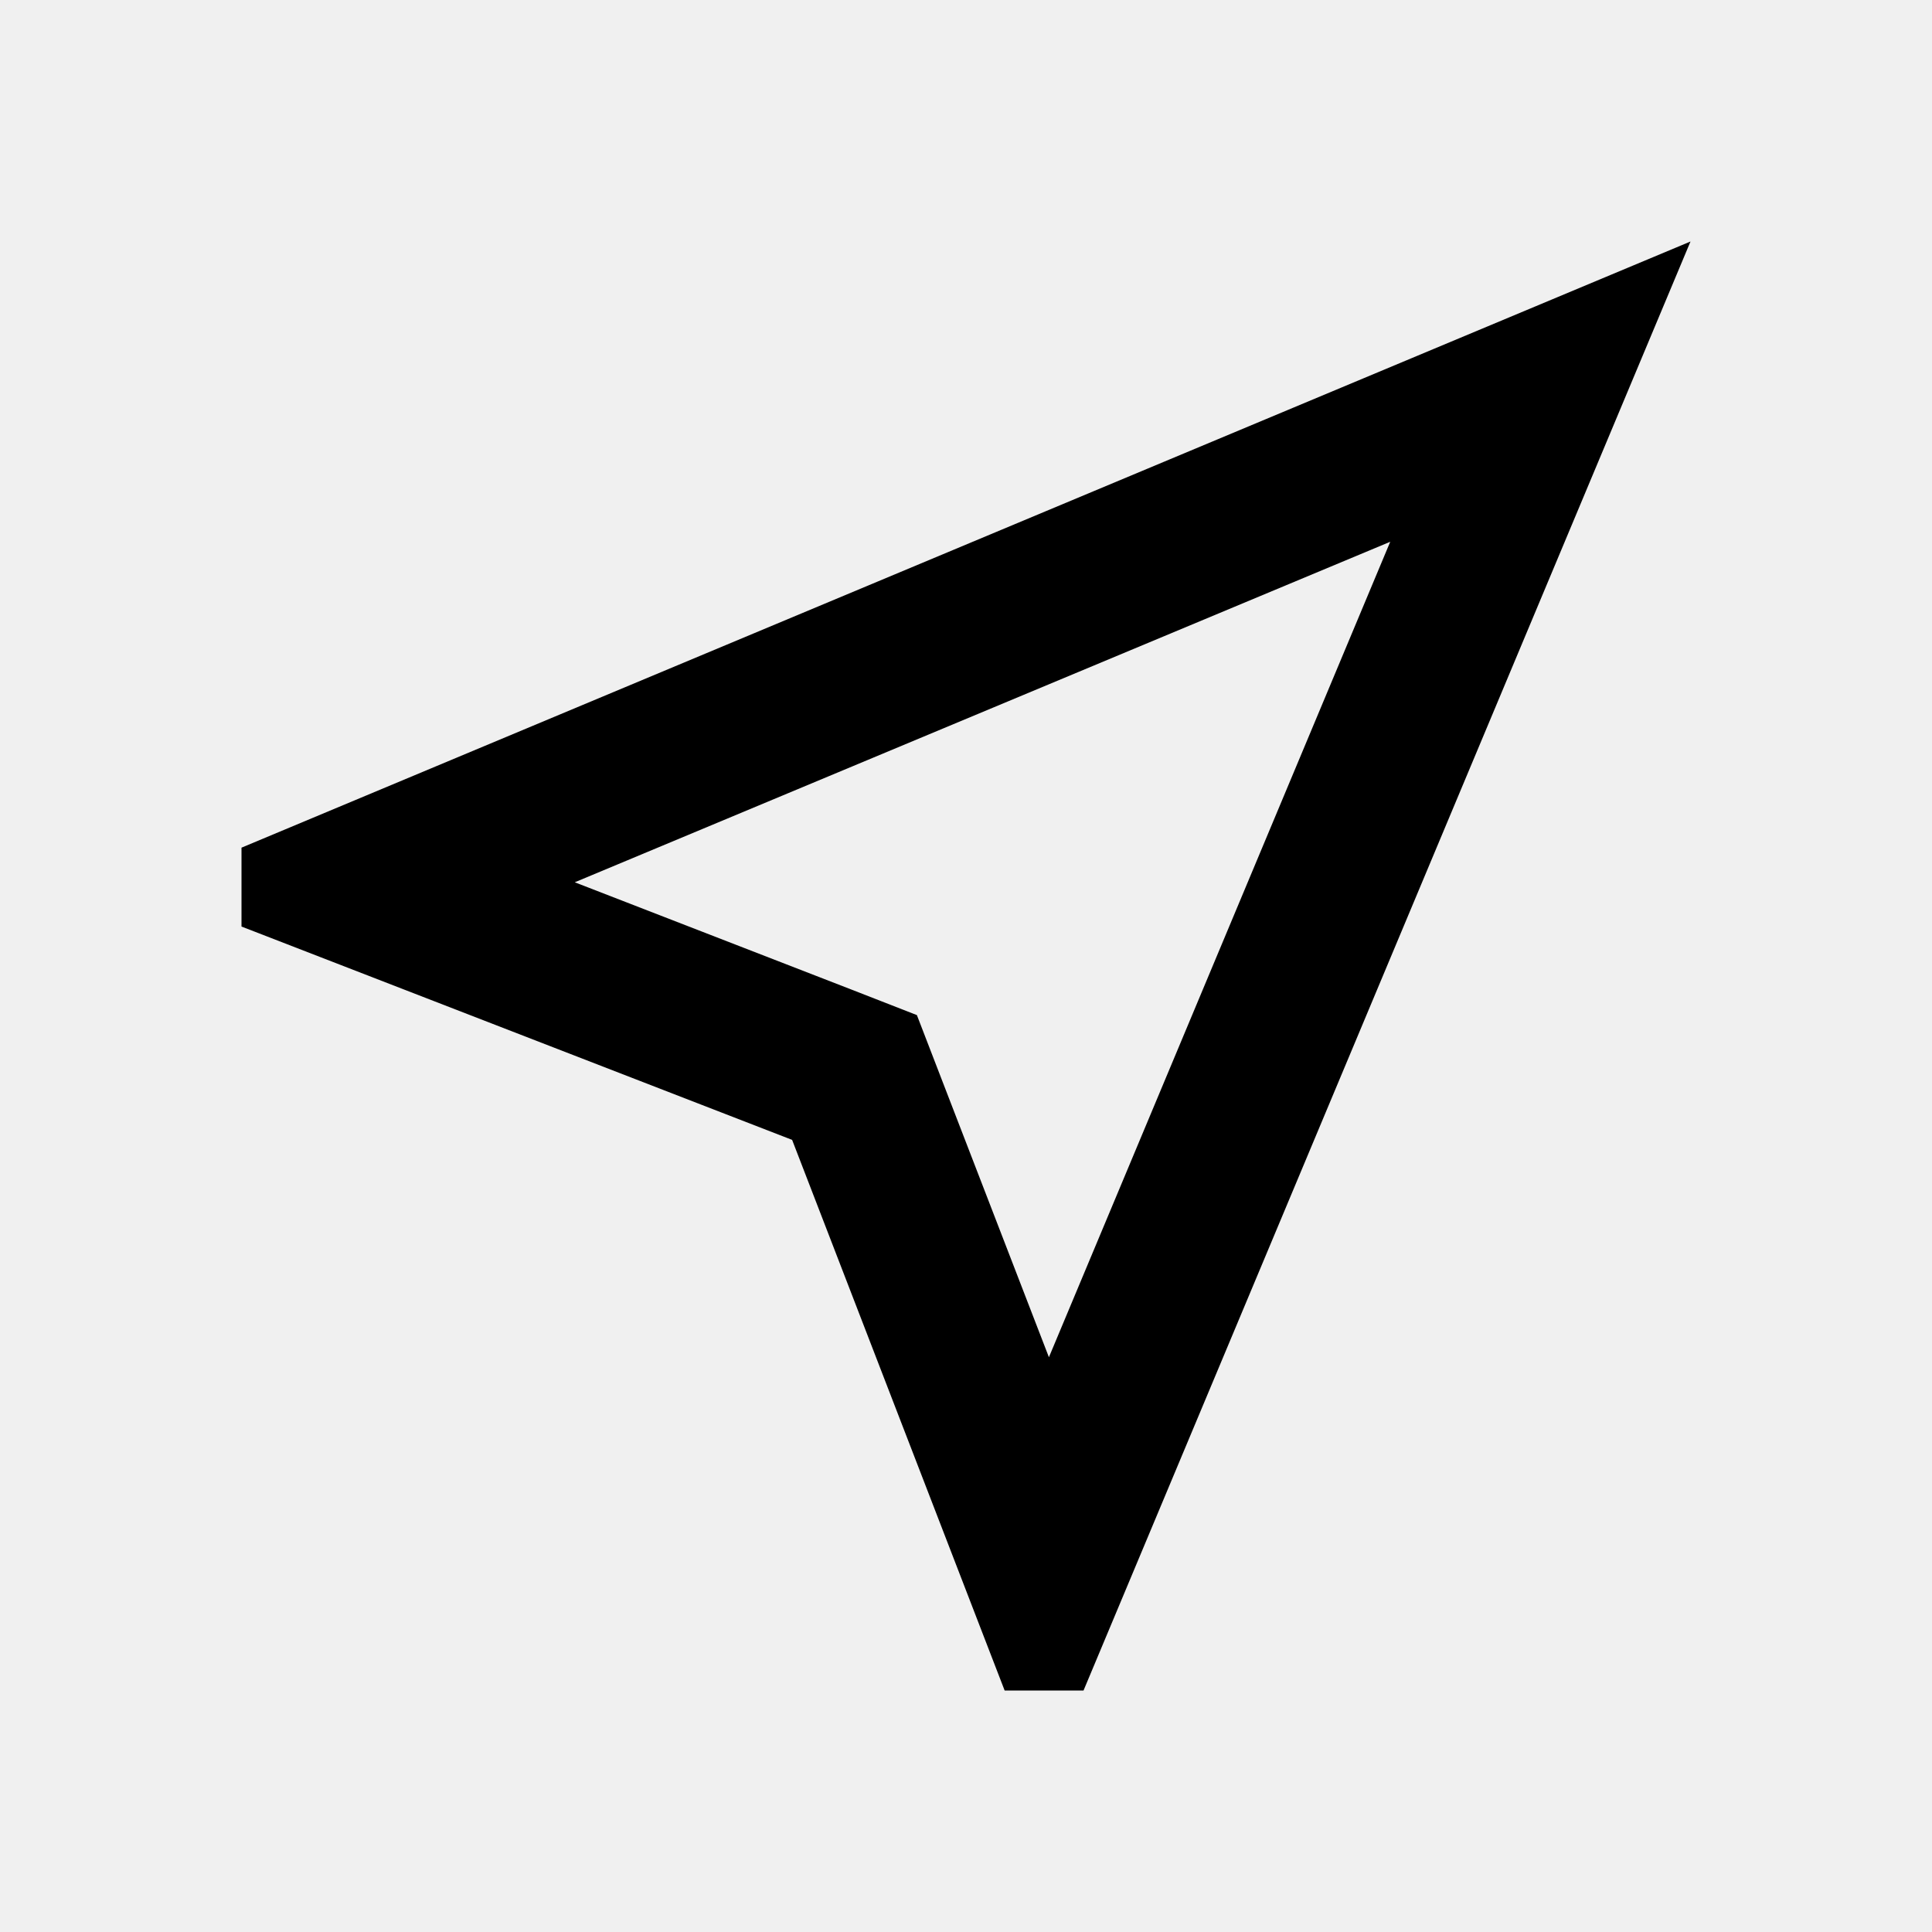
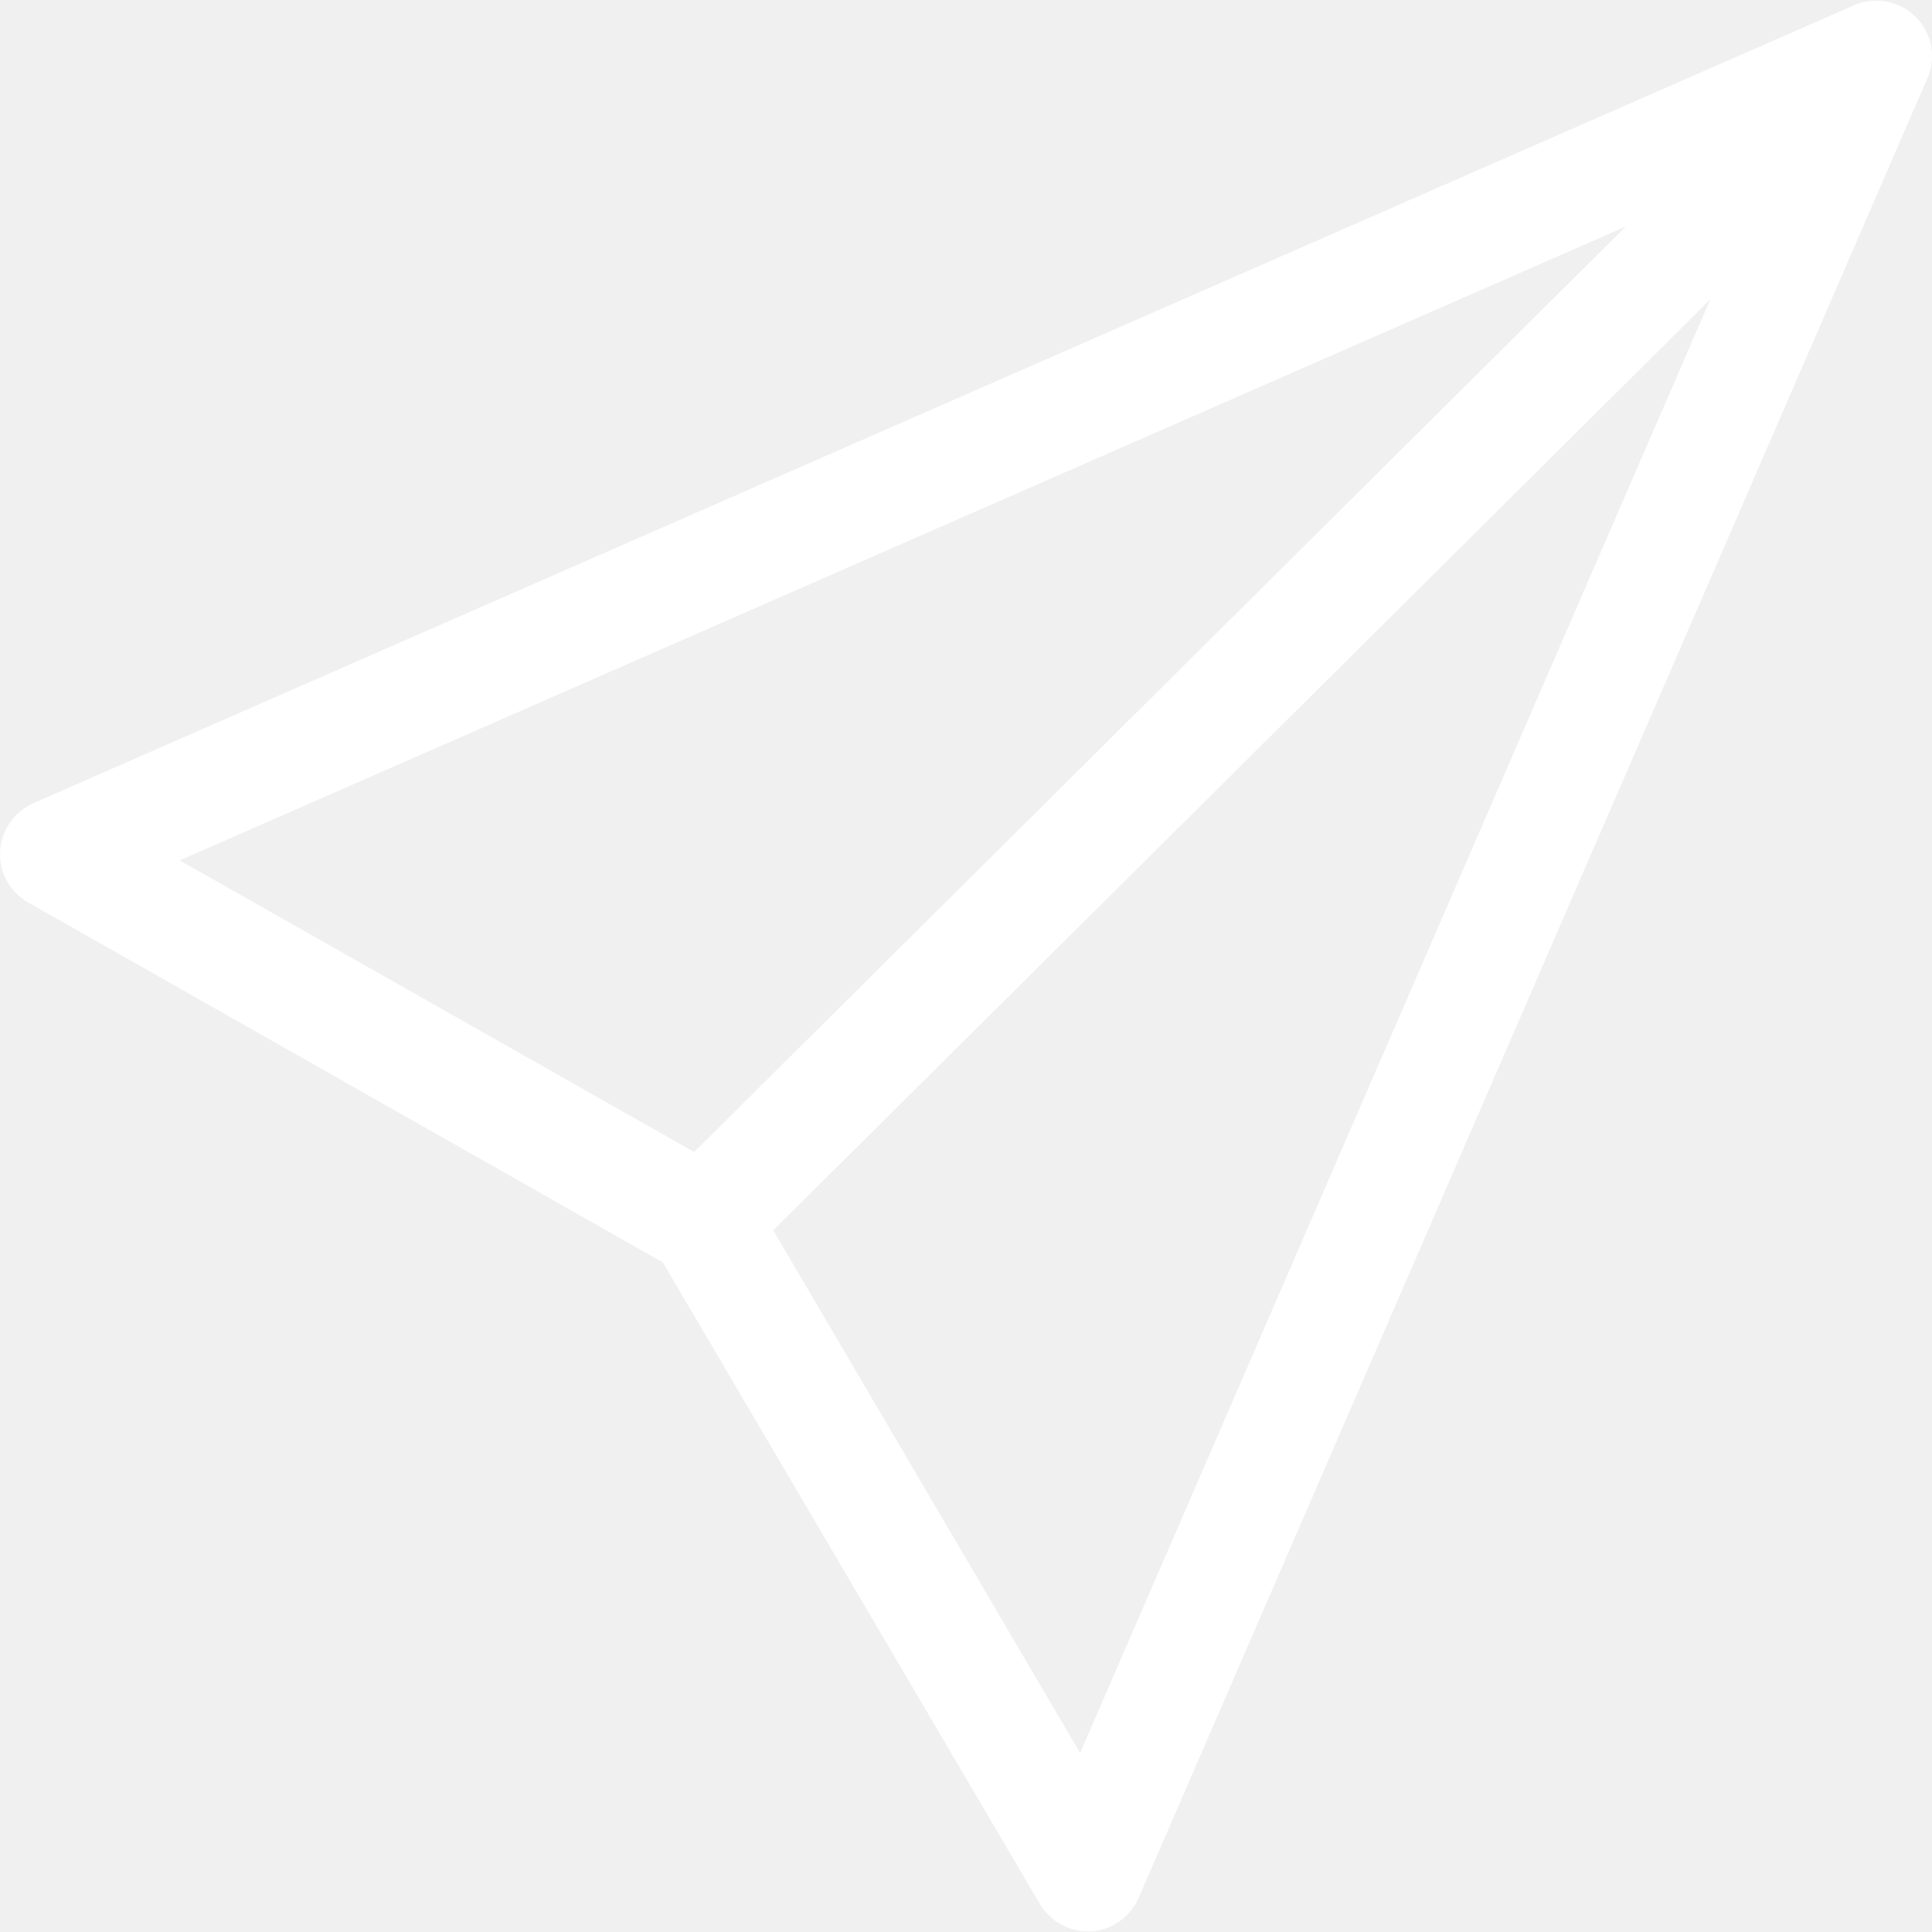
- <svg xmlns="http://www.w3.org/2000/svg" width="24" height="24" viewBox="0 0 24 24">
-   <path fill="none" d="M0 0h24v24H0V0z" id="Bounding_Boxes" />
-   <path d="M17.27 6.73l-4.24 10.13-1.32-3.42-.32-.83-.82-.32-3.43-1.33 10.13-4.23M21 3L3 10.53v.98l6.84 2.65L12.48 21h.98L21 3z" id="Outline" />
+ <svg xmlns="http://www.w3.org/2000/svg" id="Capa_1" viewBox="0 0 469.038 469.038" width="512" height="512">
+   <path d="M465.023 4.079c-3.9-3.9-9.9-5-14.9-2.8l-442 193.7c-4.7 2.1-7.8 6.6-8.1 11.7s2.4 9.9 6.8 12.4l154.1 87.4 91.5 155.7c2.4 4.1 6.9 6.7 11.6 6.7h.8c5.1-.3 9.5-3.4 11.6-8.1l191.5-441.8c2.2-5.1 1.1-11-2.9-14.9zm-70.3 50.9l-226.2 224.7-124.9-70.8 351.1-153.9zm-132.5 370.6l-74.5-126.9 227.5-226-153 352.9z" data-original="#000000" class="active-path" data-old_color="#ffffff" fill="#fff" />
</svg>
